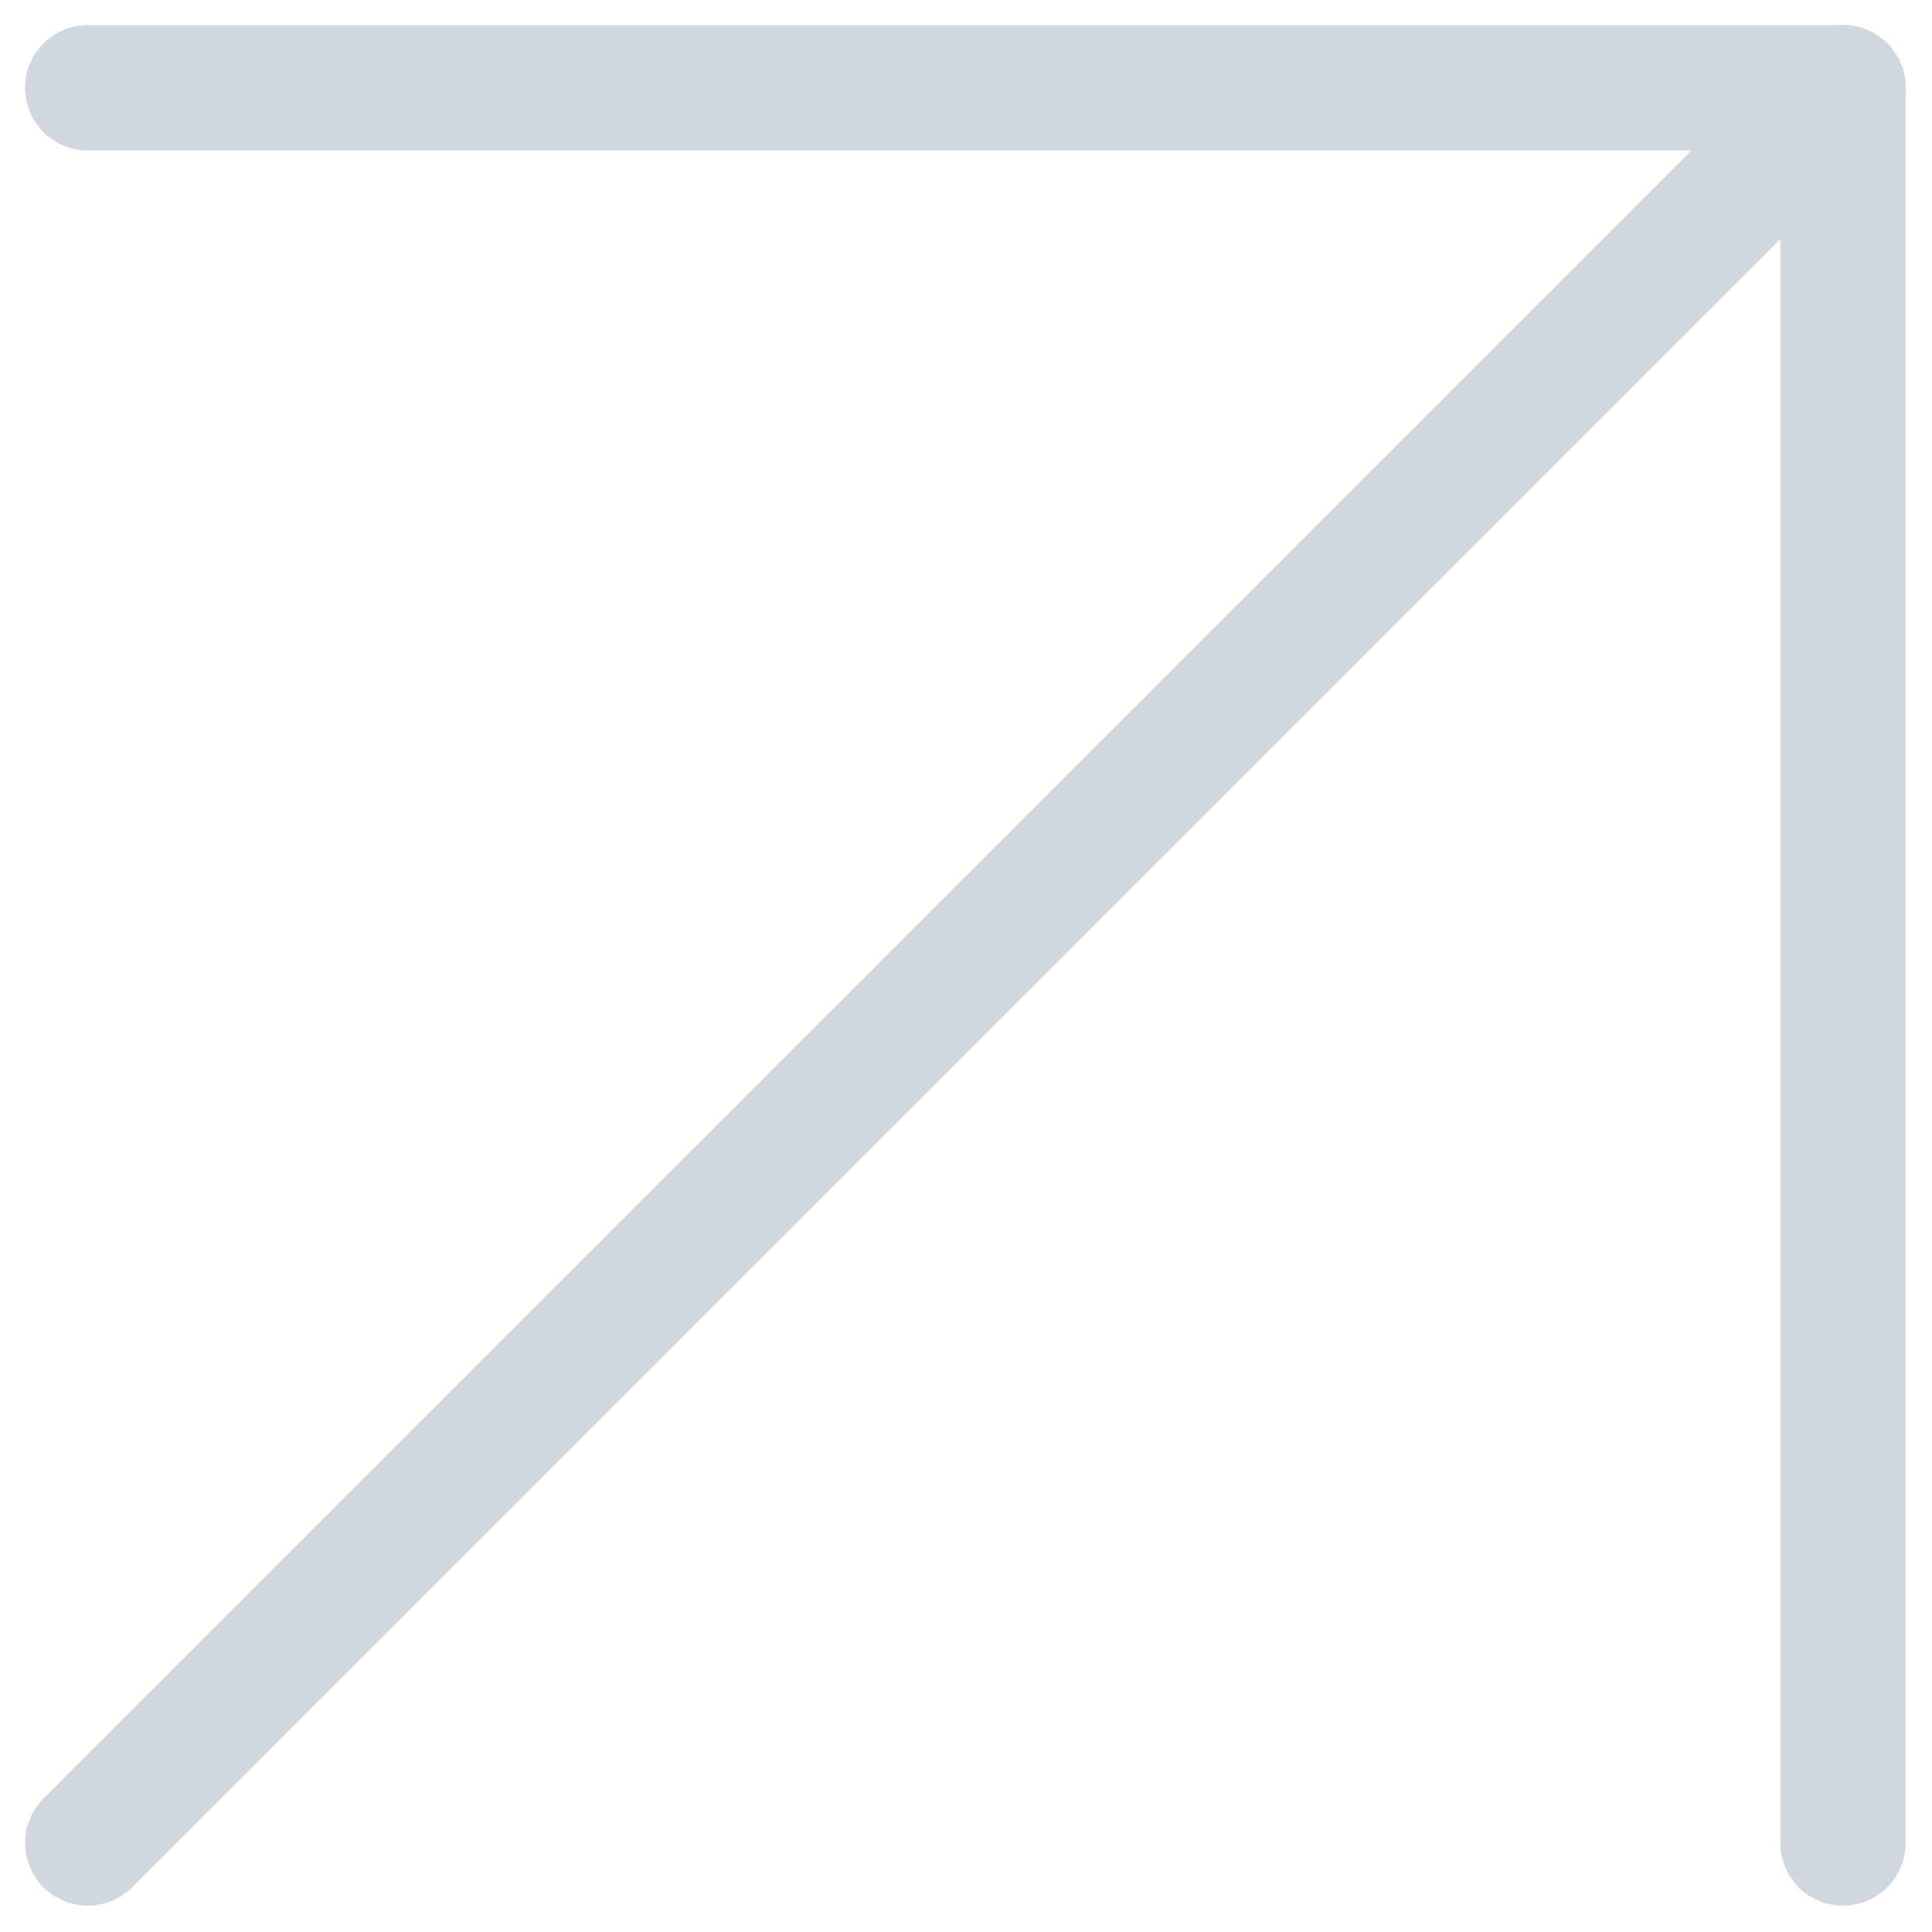
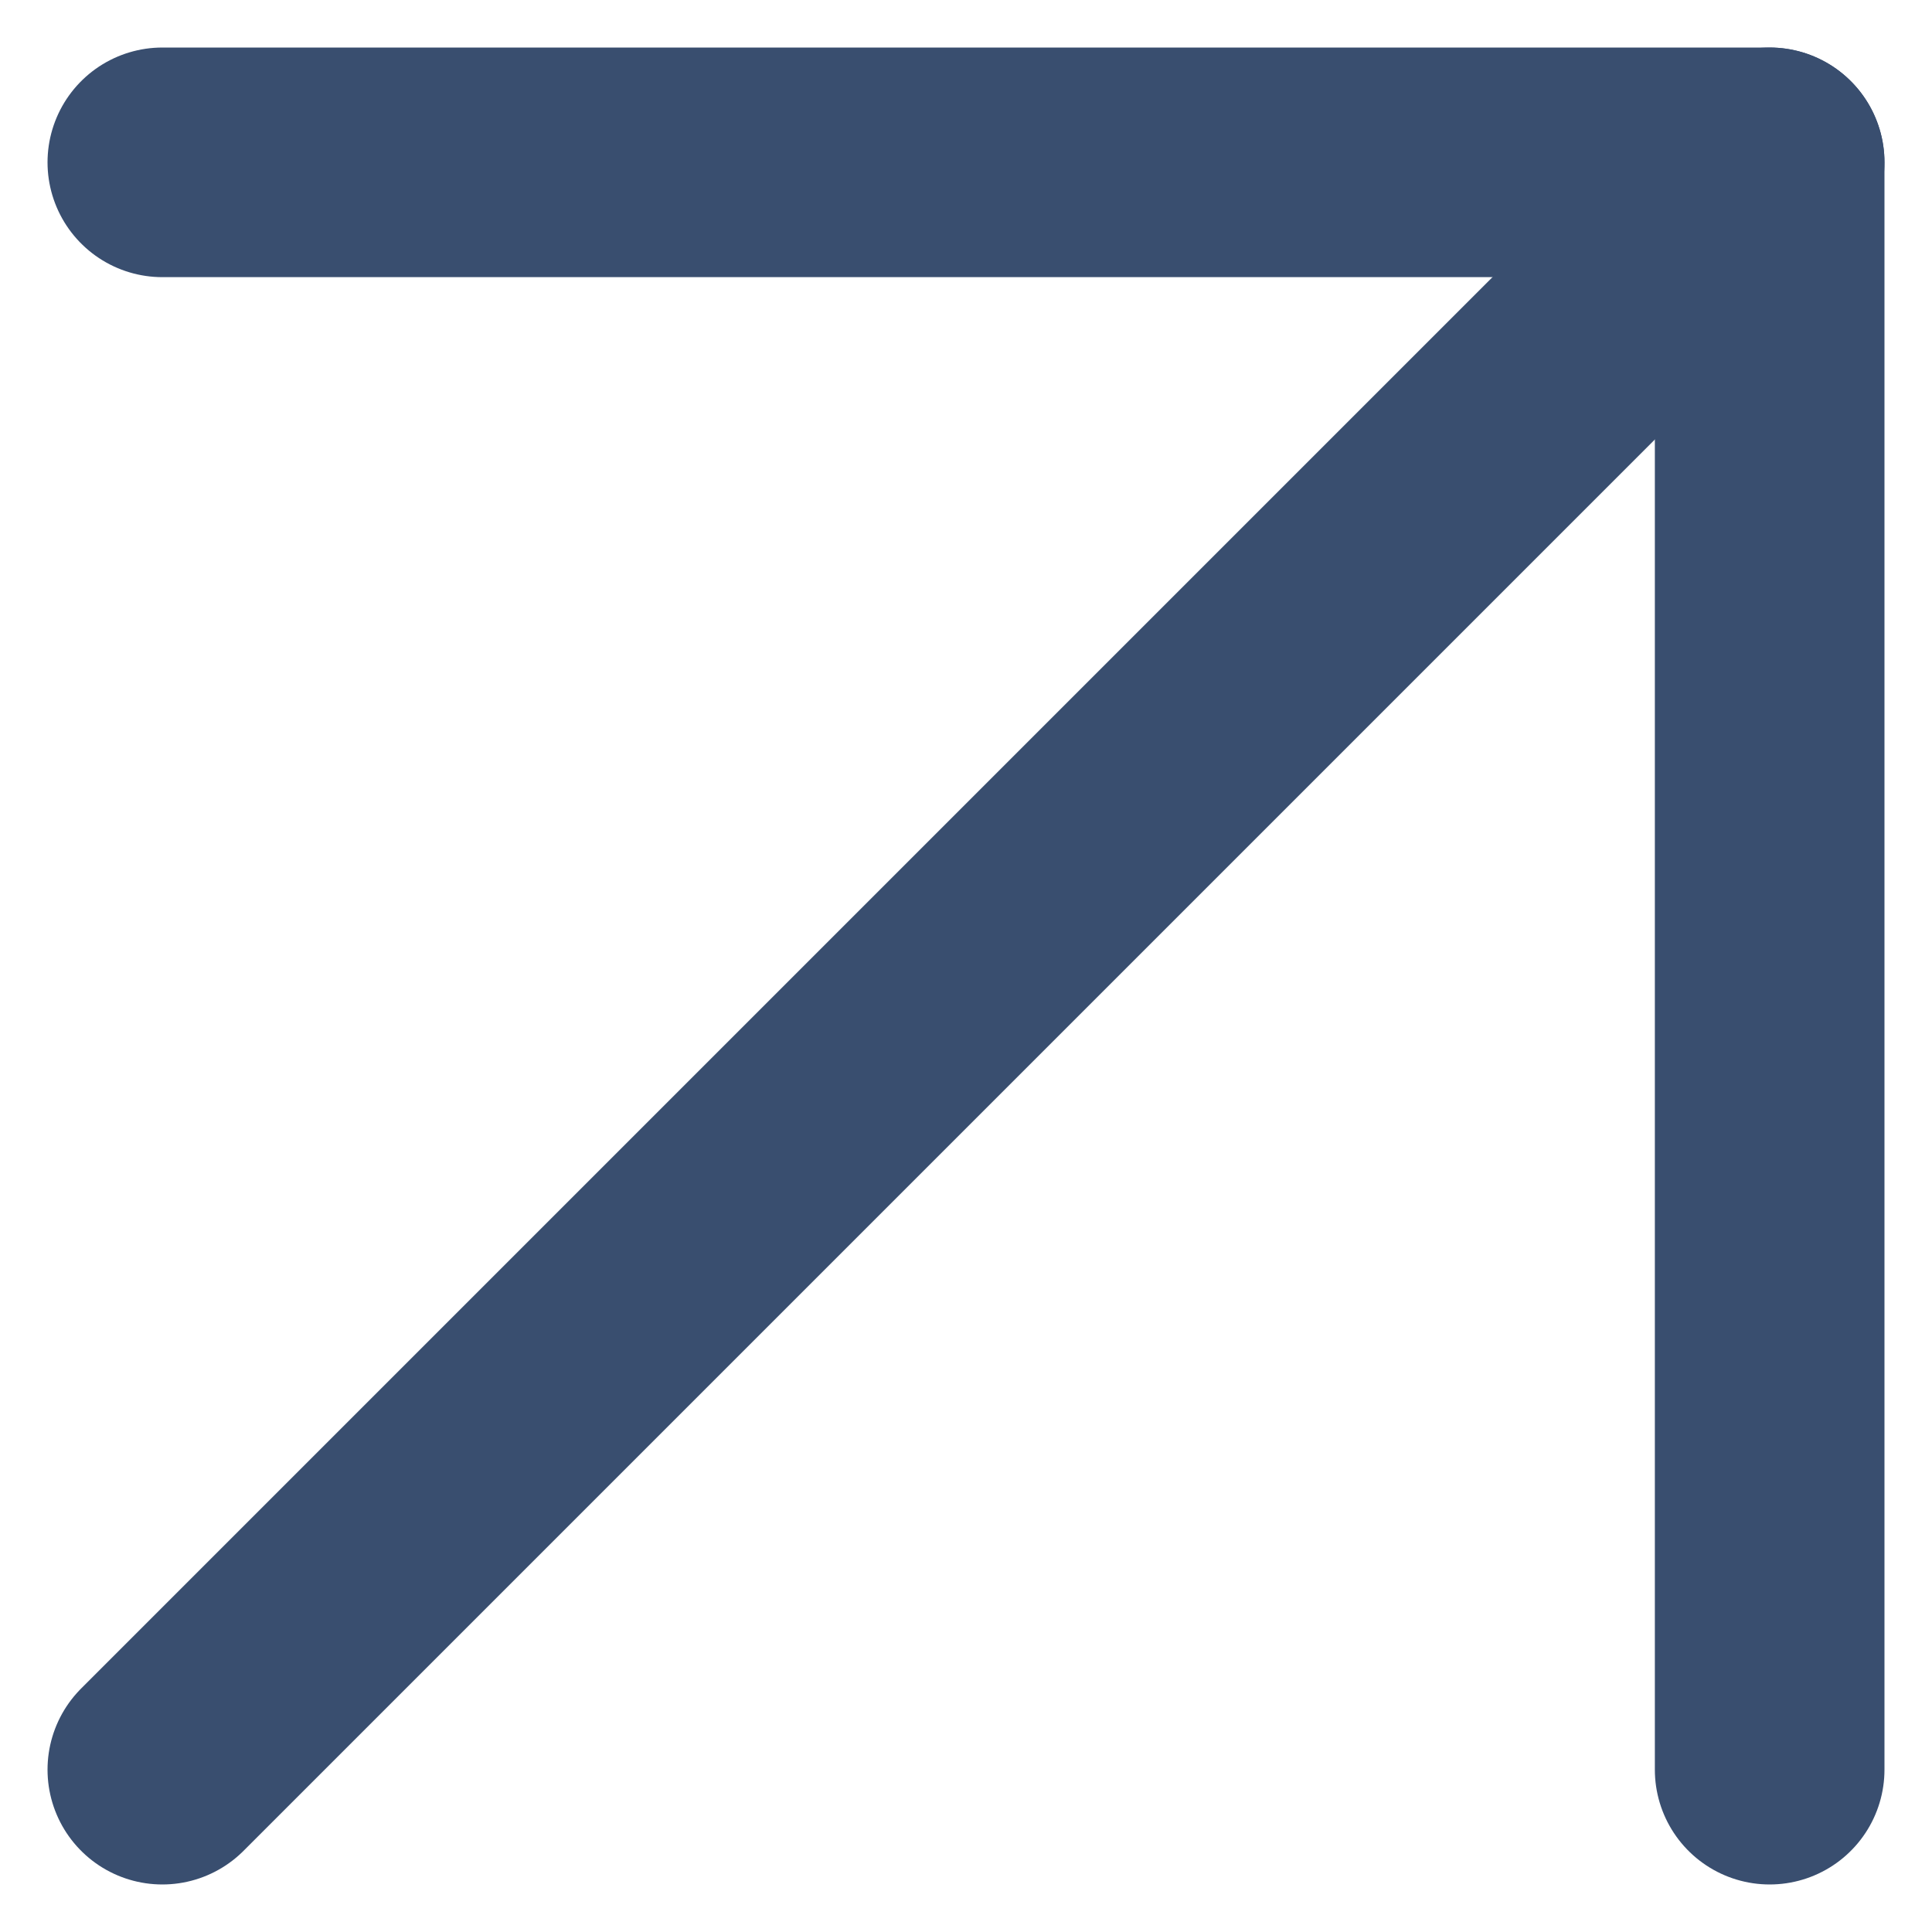
- <svg xmlns="http://www.w3.org/2000/svg" width="15.41" height="15.41">
-   <g fill="none" stroke="#d0d7de" stroke-linecap="round" stroke-linejoin="round">
-     <path data-name="Linha 16" d="m.7 14.7 14-14" />
-     <path data-name="Caminho 178" d="M.7.7h14v14" />
+ <svg xmlns="http://www.w3.org/2000/svg" width="16.828" height="16.828" viewBox="0 0 16.828 16.828">
+   <g id="open" transform="translate(-5.586 -5.586)">
+     <line id="Linha_16" data-name="Linha 16" y1="14" x2="14" transform="translate(7 7)" fill="none" stroke="#394e6f" stroke-linecap="round" stroke-linejoin="round" stroke-width="2" />
+     <path id="Caminho_178" data-name="Caminho 178" d="M7,7H21V21" transform="translate(0 0)" fill="none" stroke="#394e6f" stroke-linecap="round" stroke-linejoin="round" stroke-width="2" />
  </g>
</svg>
